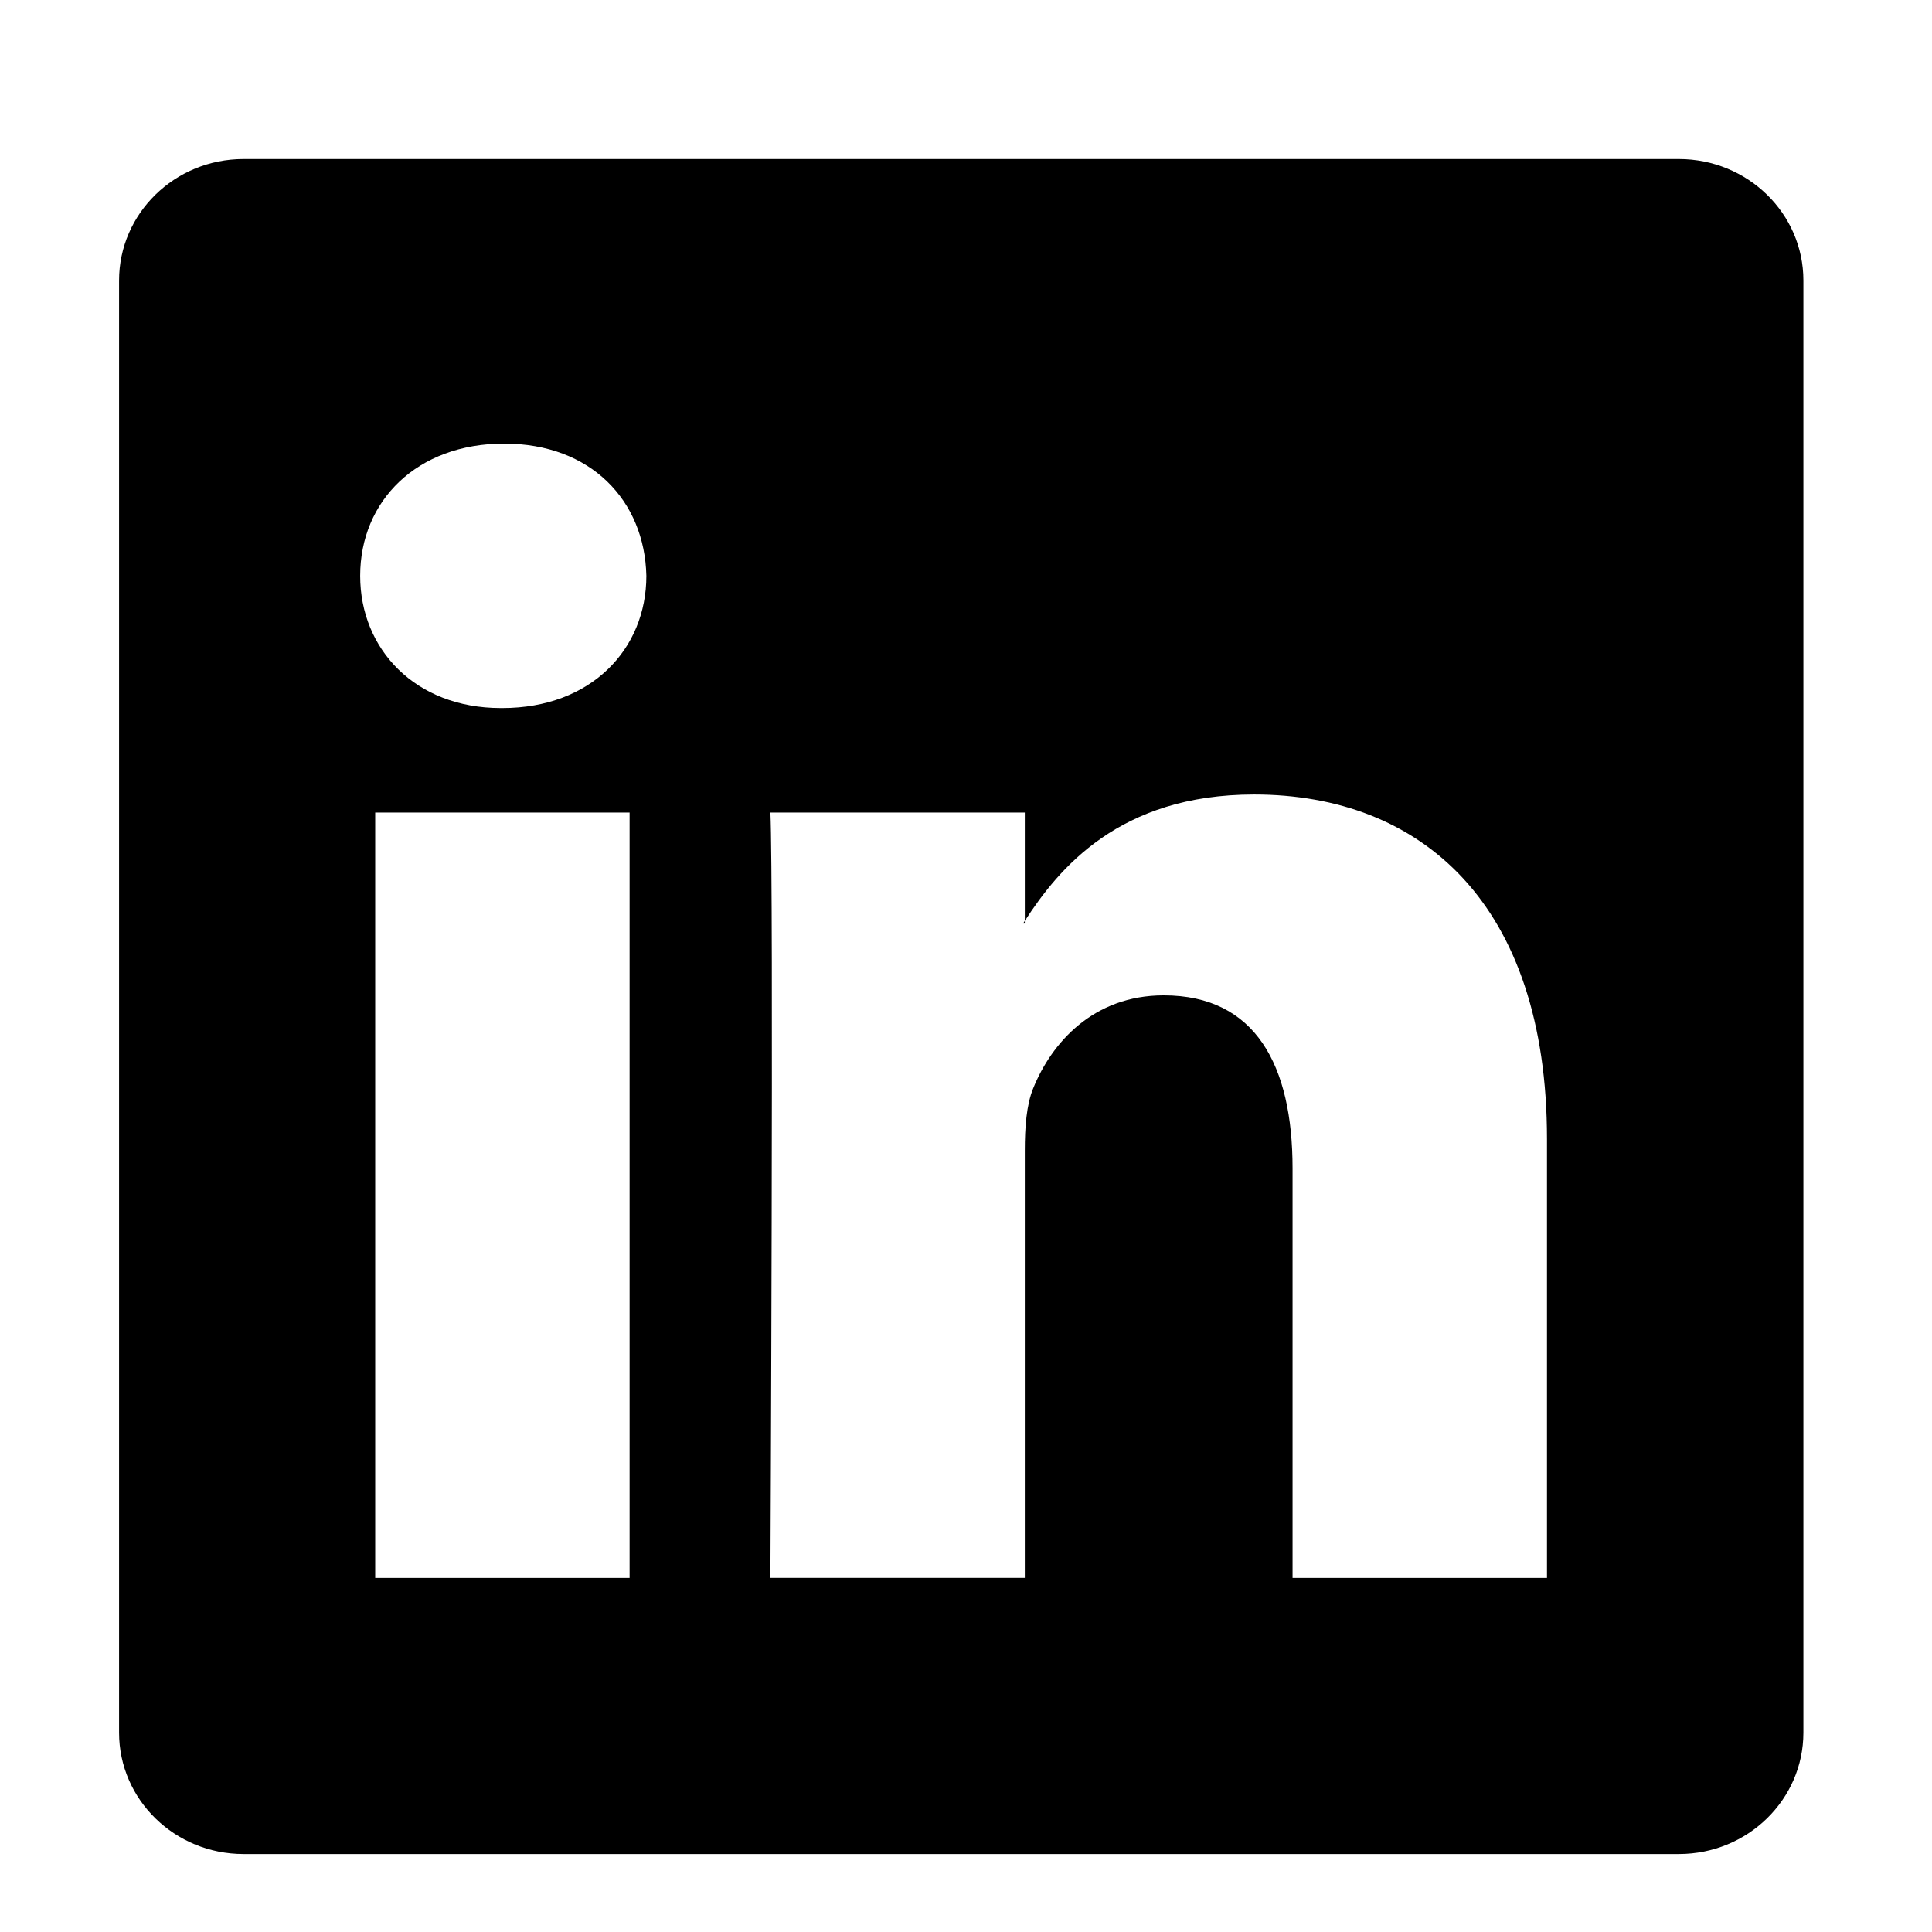
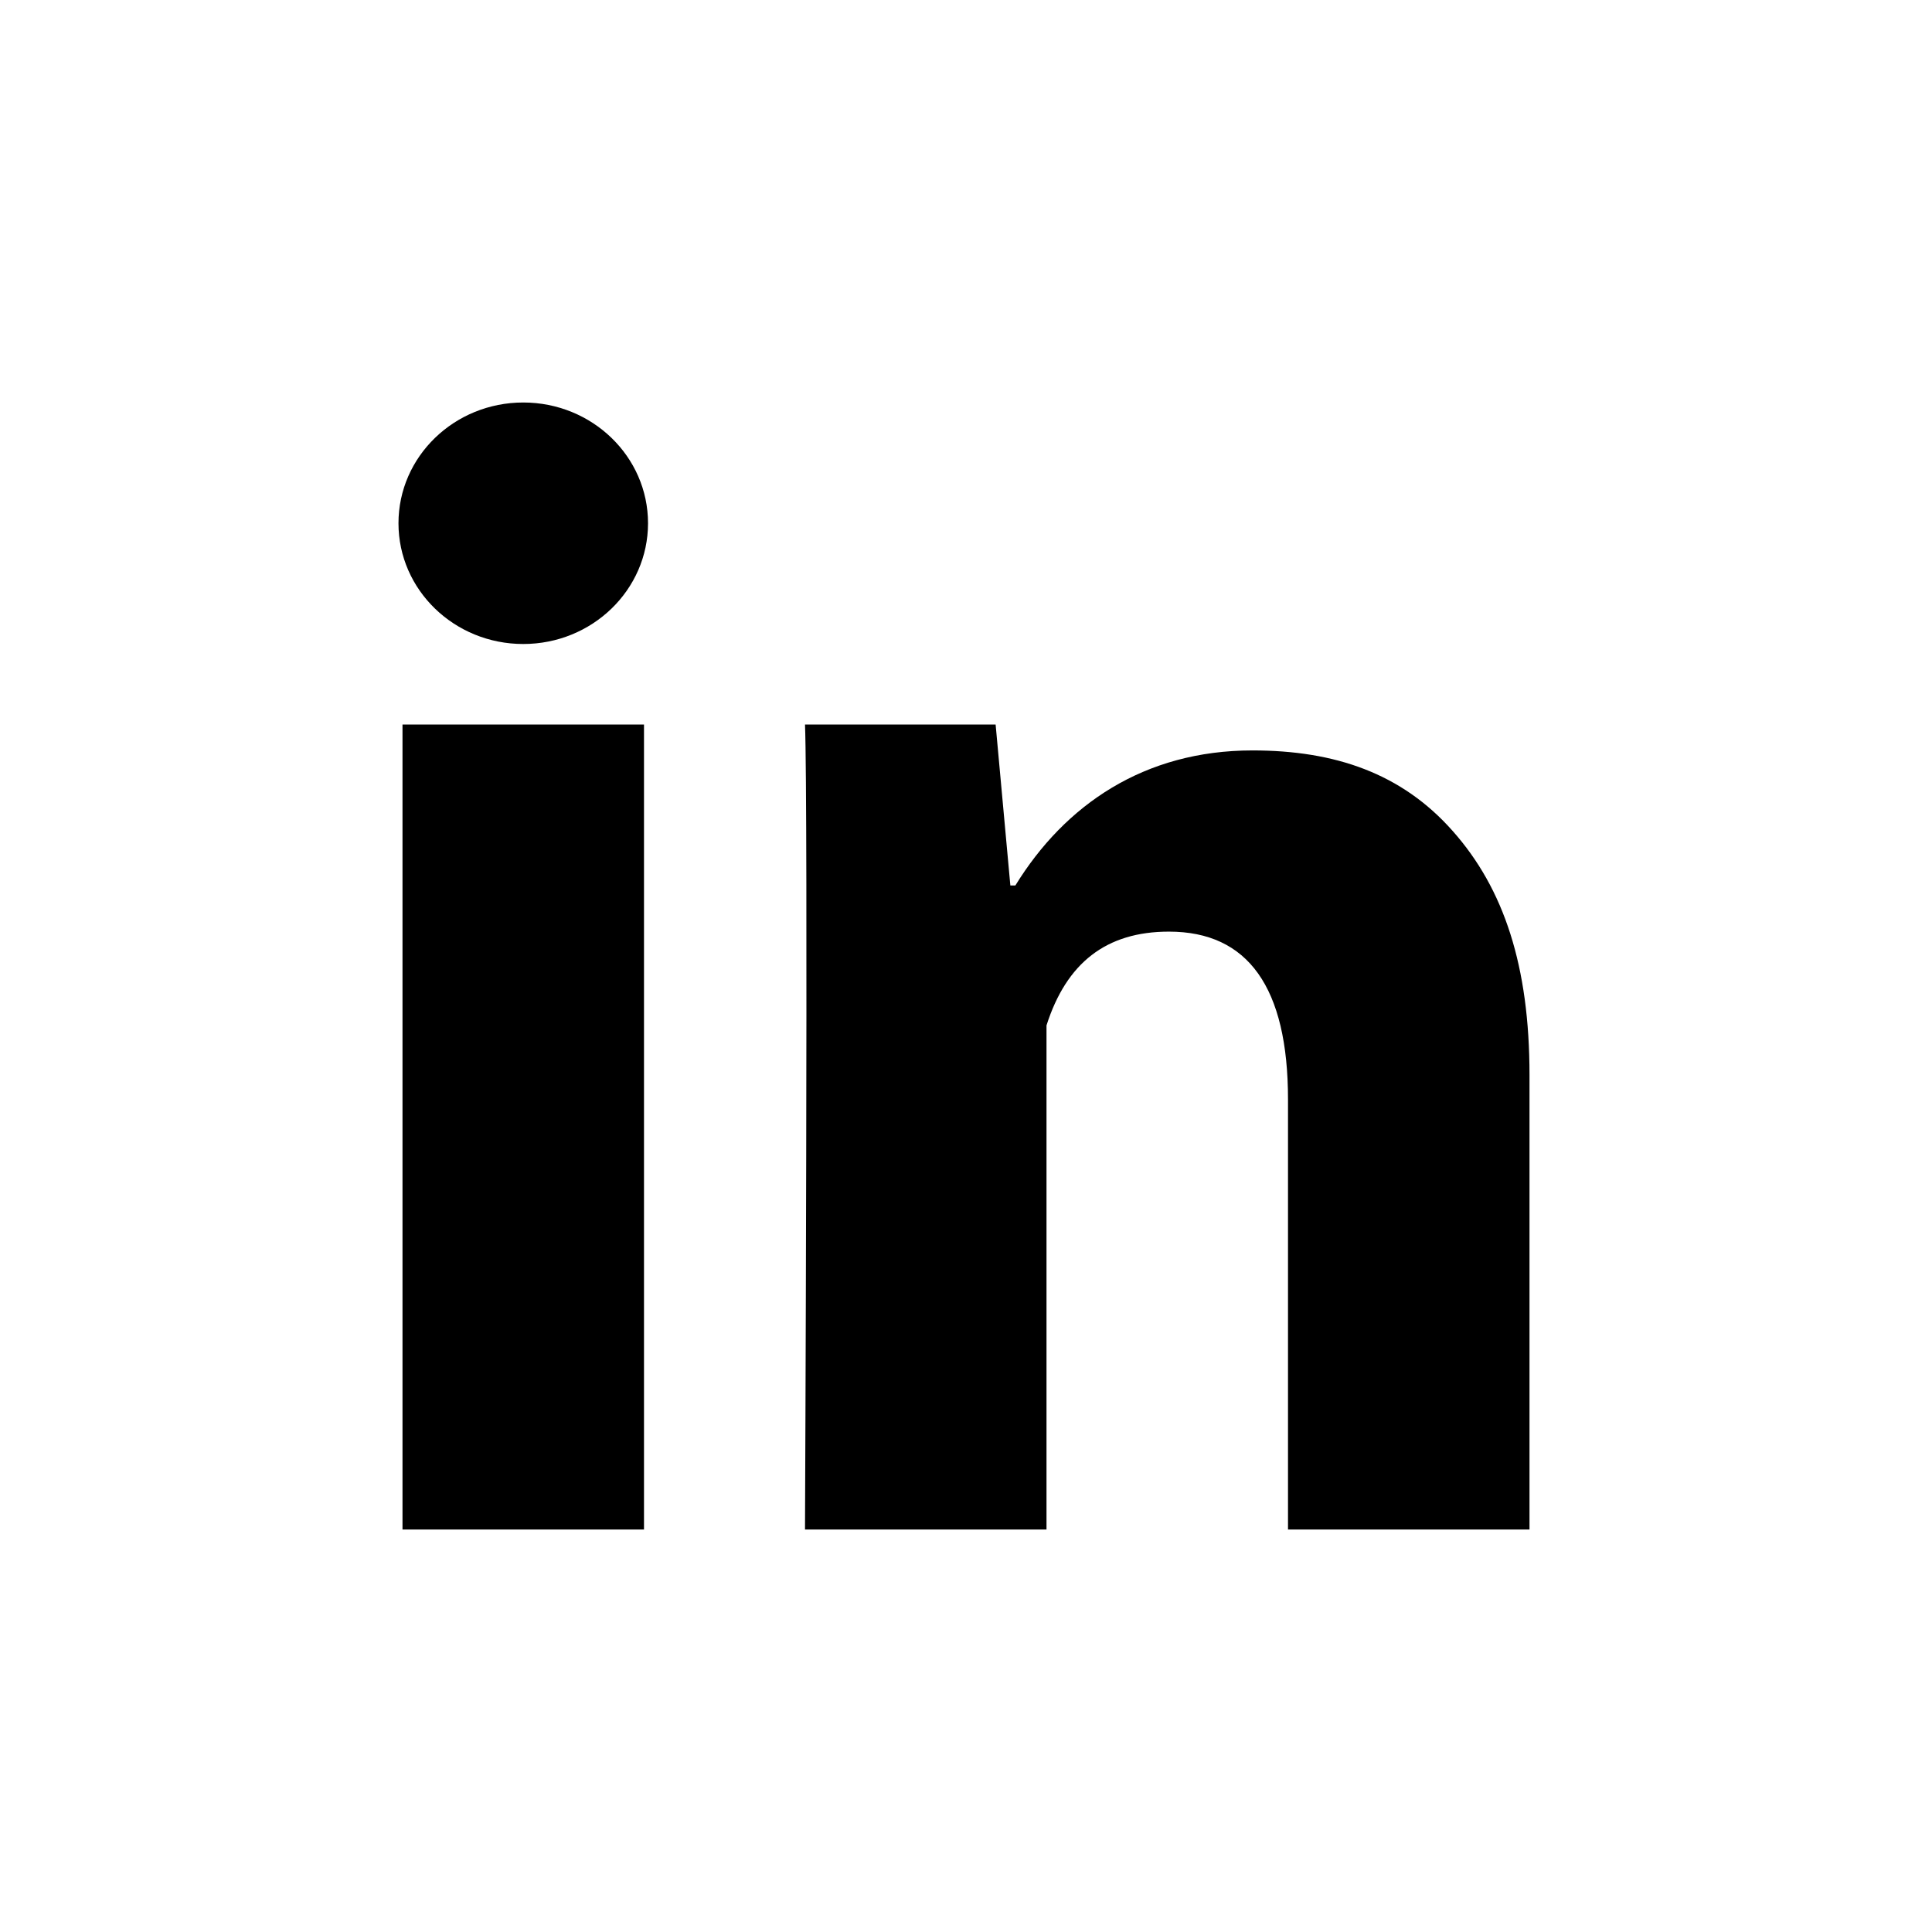
- <svg xmlns="http://www.w3.org/2000/svg" enable-background="new 0 0 56.693 56.693" height="56.693px" id="Layer_1" version="1.1" viewBox="0 0 56.693 56.693" width="56.693px" xml:space="preserve">
+ <svg xmlns="http://www.w3.org/2000/svg" baseProfile="tiny" height="24px" id="Layer_1" version="1.2" viewBox="0 0 24 24" width="24px" xml:space="preserve">
  <g>
-     <path d="M30.071,27.101v-0.077c-0.016,0.026-0.033,0.052-0.05,0.077H30.071z" />
-     <path d="M49.265,4.667H7.145c-2.016,0-3.651,1.596-3.651,3.563v42.613c0,1.966,1.635,3.562,3.651,3.562h42.12   c2.019,0,3.654-1.597,3.654-3.562V8.23C52.919,6.262,51.283,4.667,49.265,4.667z M18.475,46.304h-7.465V23.845h7.465V46.304z    M14.743,20.777h-0.05c-2.504,0-4.124-1.725-4.124-3.88c0-2.203,1.67-3.88,4.223-3.88c2.554,0,4.125,1.677,4.175,3.88   C18.967,19.052,17.345,20.777,14.743,20.777z M45.394,46.304h-7.465V34.286c0-3.018-1.08-5.078-3.781-5.078   c-2.062,0-3.29,1.389-3.831,2.731c-0.197,0.479-0.245,1.149-0.245,1.821v12.543h-7.465c0,0,0.098-20.354,0-22.459h7.465v3.179   c0.992-1.53,2.766-3.709,6.729-3.709c4.911,0,8.594,3.211,8.594,10.11V46.304z" />
+     <path d="M8,19H5V9h3V19z M19,19h-3v-5.342c0-1.392-0.496-2.085-1.479-2.085c-0.779,0-1.273,0.388-1.521,1.165C13,14,13,19,13,19h-3   c0,0,0.04-9,0-10h2.368l0.183,2h0.062c0.615-1,1.598-1.678,2.946-1.678c1.025,0,1.854,0.285,2.487,1.001   C18.683,11.04,19,12.002,19,13.353V19z" />
+   </g>
+   <g>
+     <ellipse cx="6.5" cy="6.5" rx="1.55" ry="1.5" />
  </g>
</svg>
